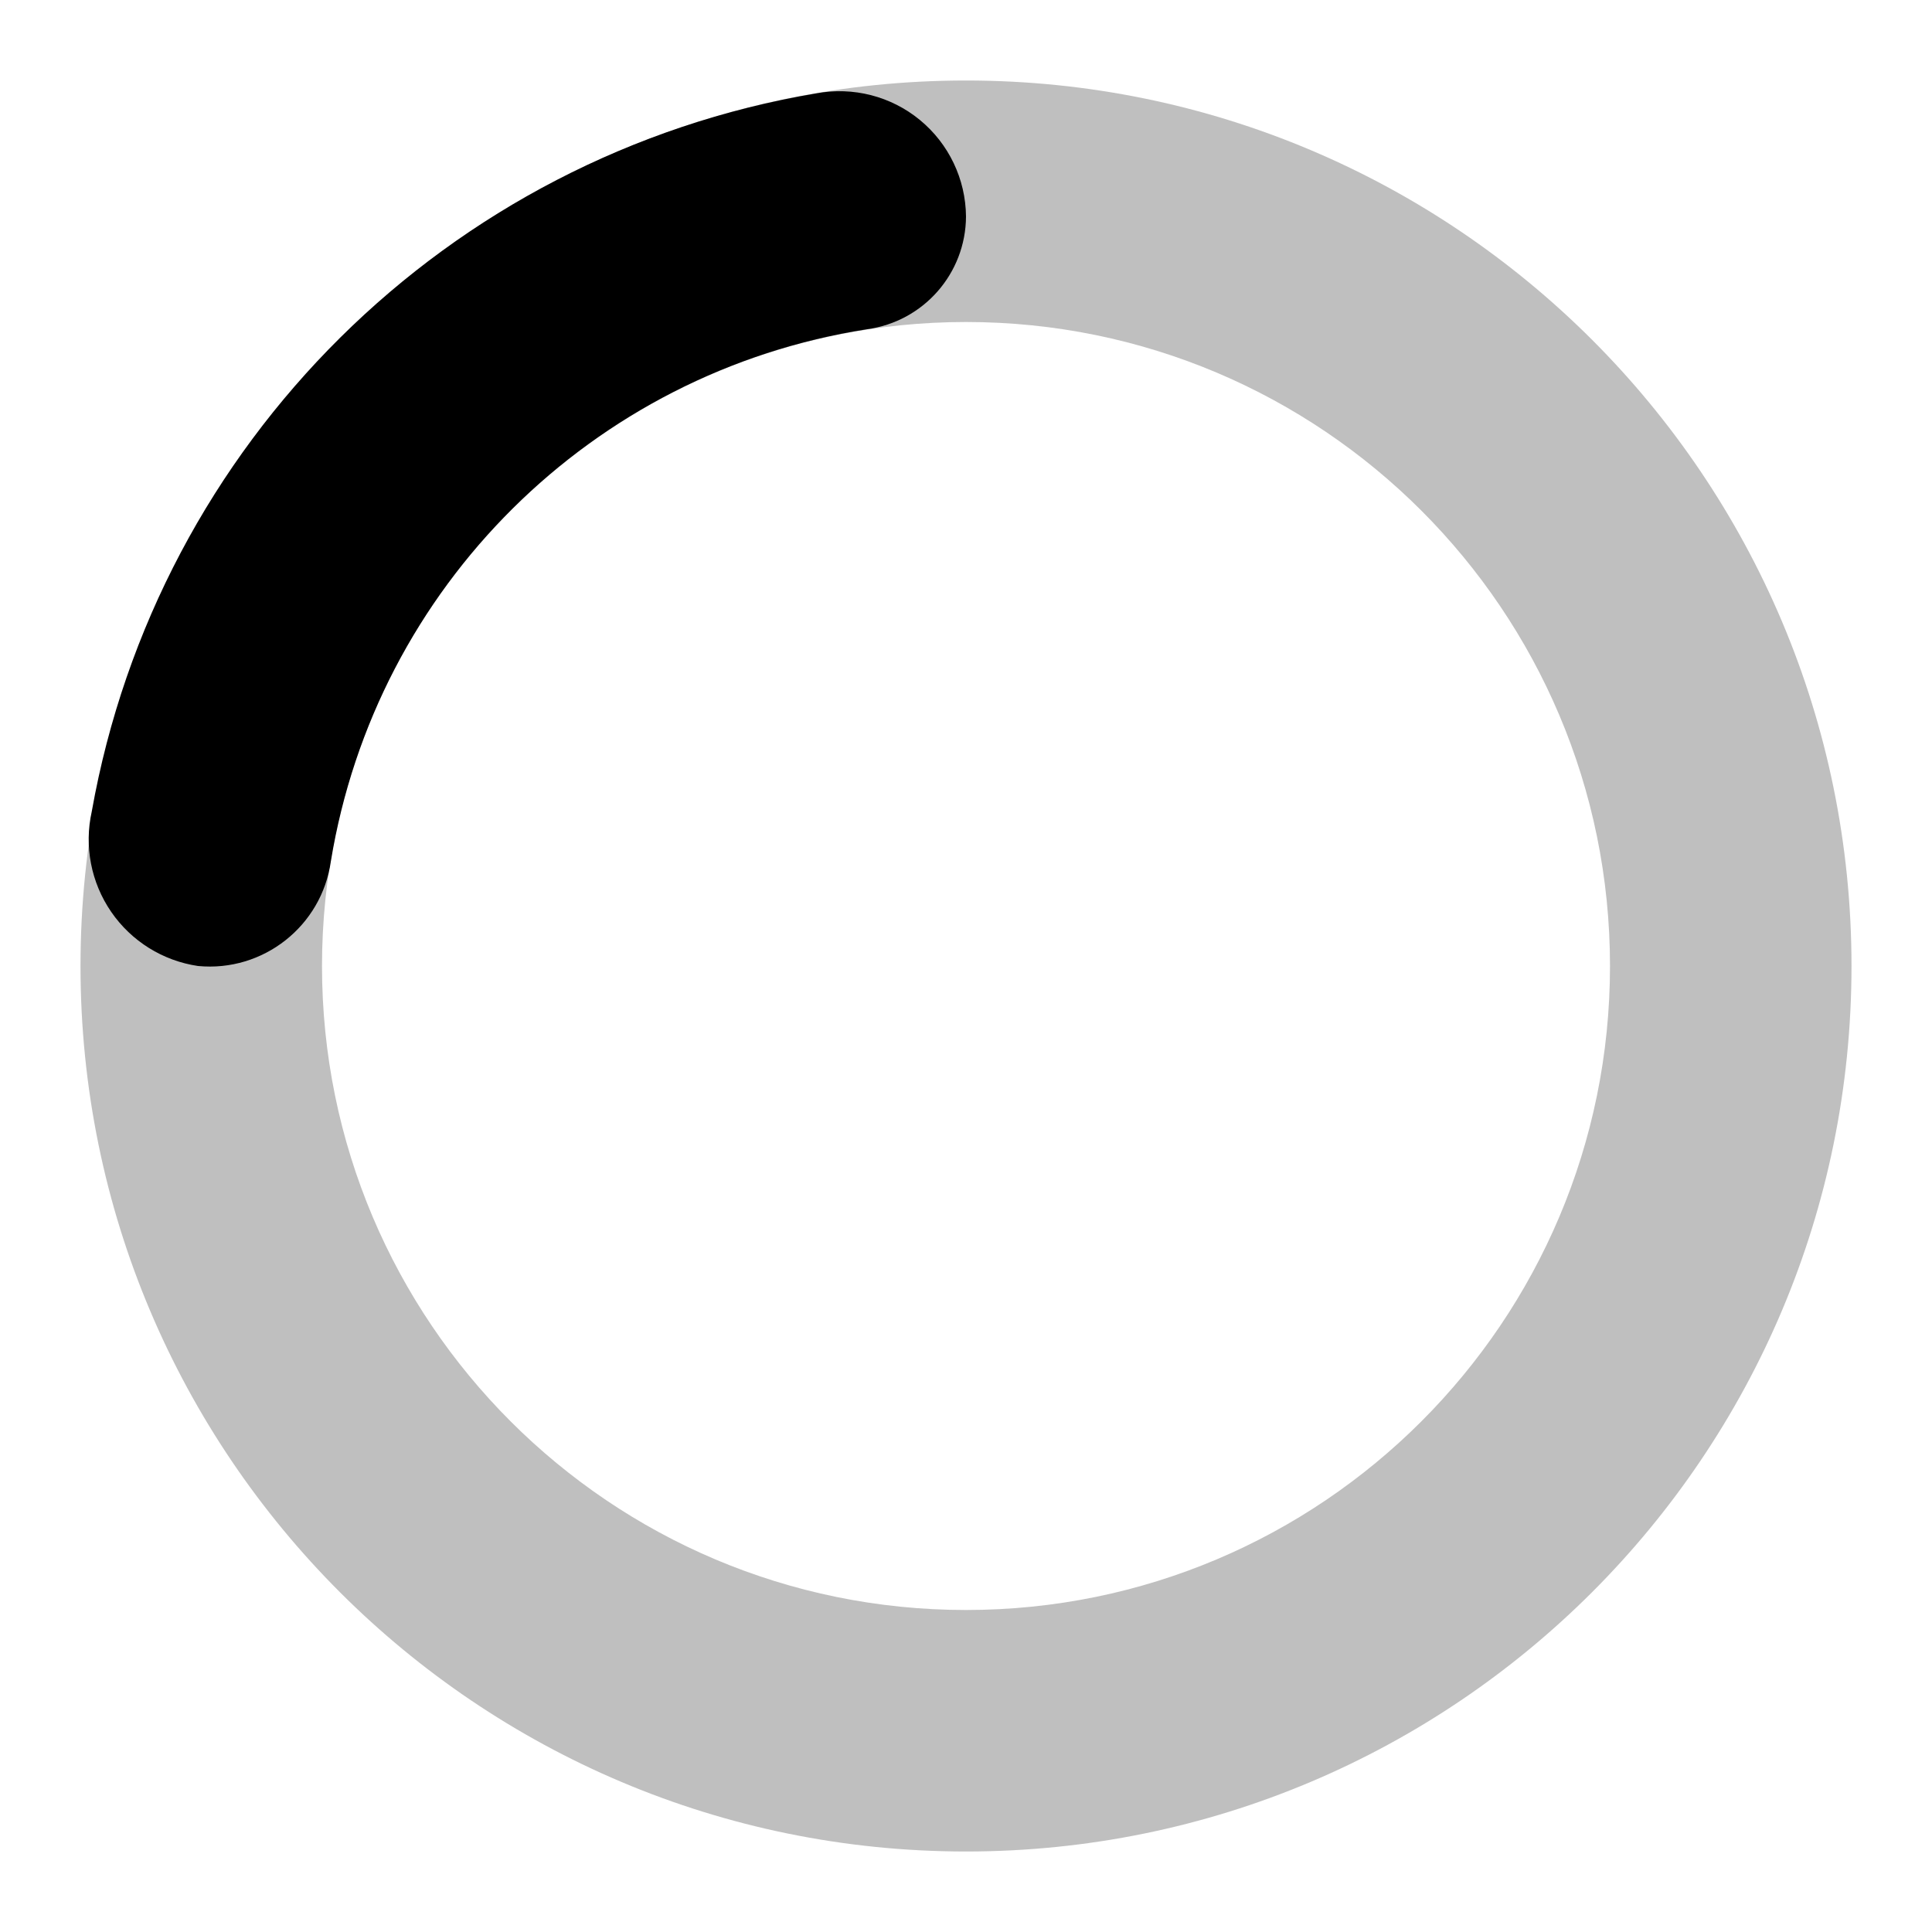
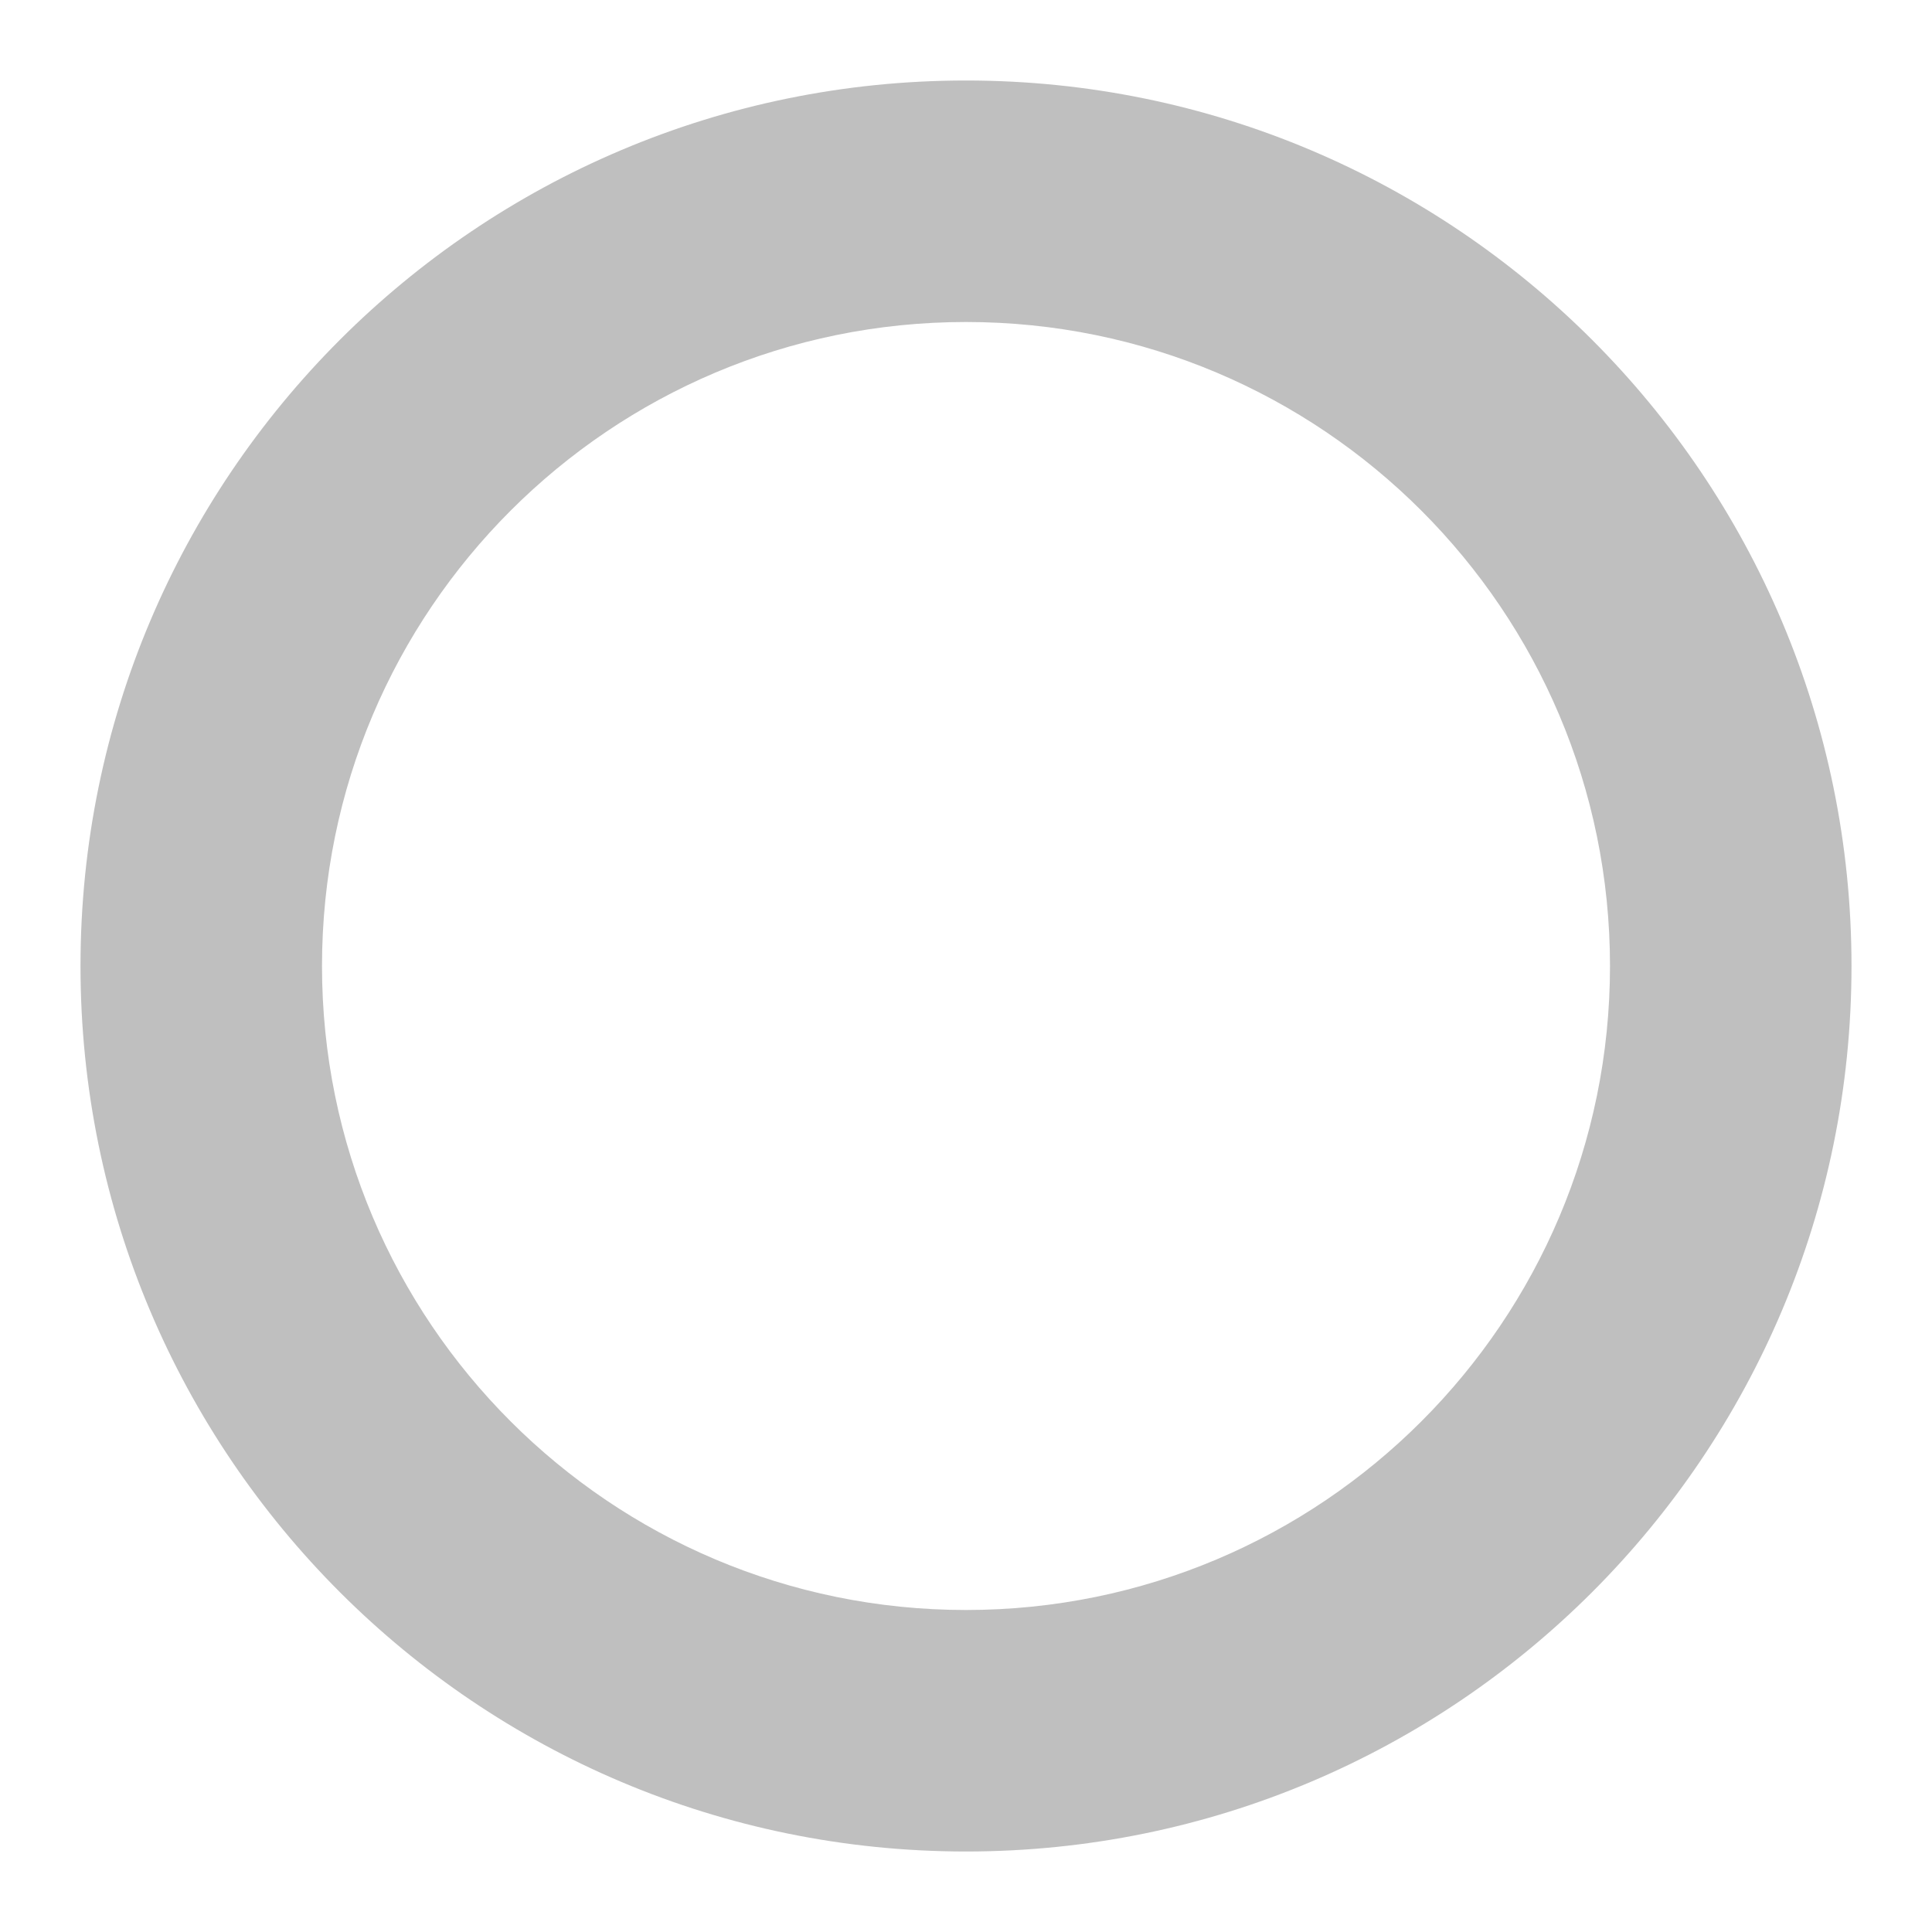
<svg xmlns="http://www.w3.org/2000/svg" width="32" height="32" viewBox="0 0 24 24">
  <path fill="currentColor" d="M12,1A11,11,0,1,0,23,12,11,11,0,0,0,12,1Zm0,19a8,8,0,1,1,8-8A8,8,0,0,1,12,20Z" opacity=".25" />
-   <path fill="currentColor" d="M10.14,1.16a11,11,0,0,0-9,8.92A1.59,1.59,0,0,0,2.46,12,1.52,1.52,0,0,0,4.11,10.7a8,8,0,0,1,6.66-6.61A1.42,1.42,0,0,0,12,2.69h0A1.57,1.57,0,0,0,10.14,1.16Z">
-     <animateTransform attributeName="transform" dur="0.75s" repeatCount="indefinite" type="rotate" values="0 12 12;360 12 12" />
-   </path>
</svg>
